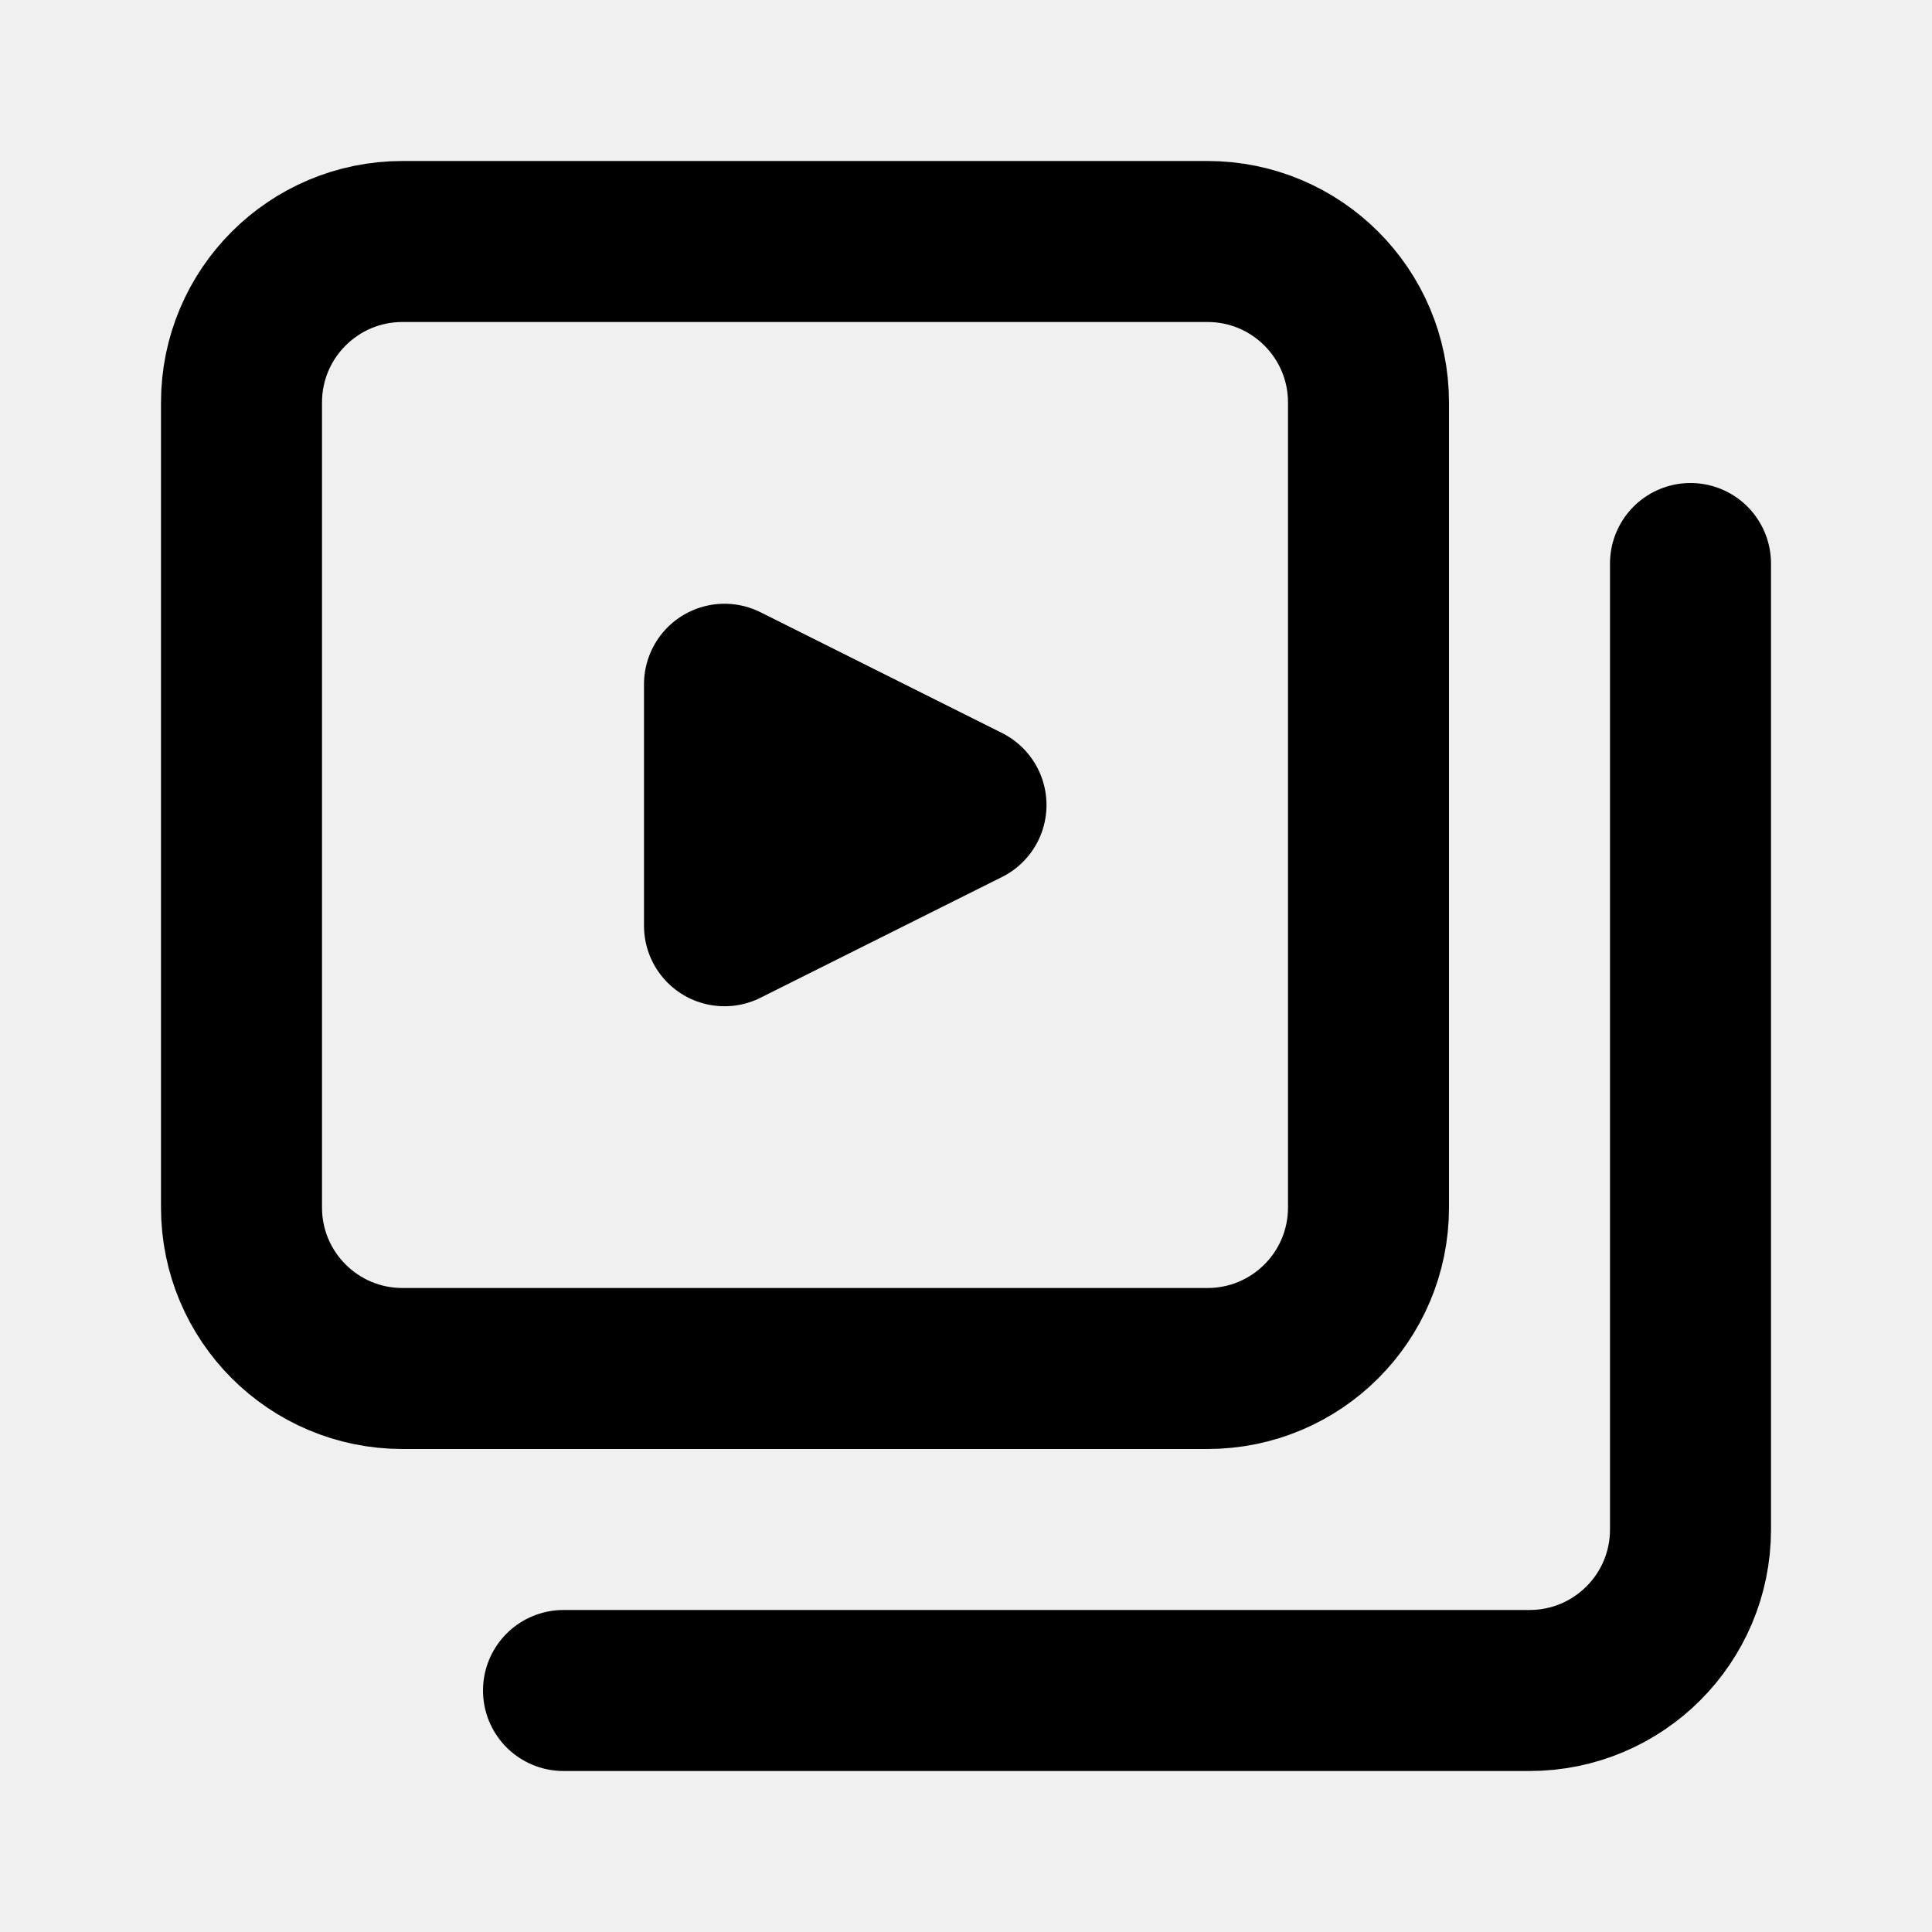
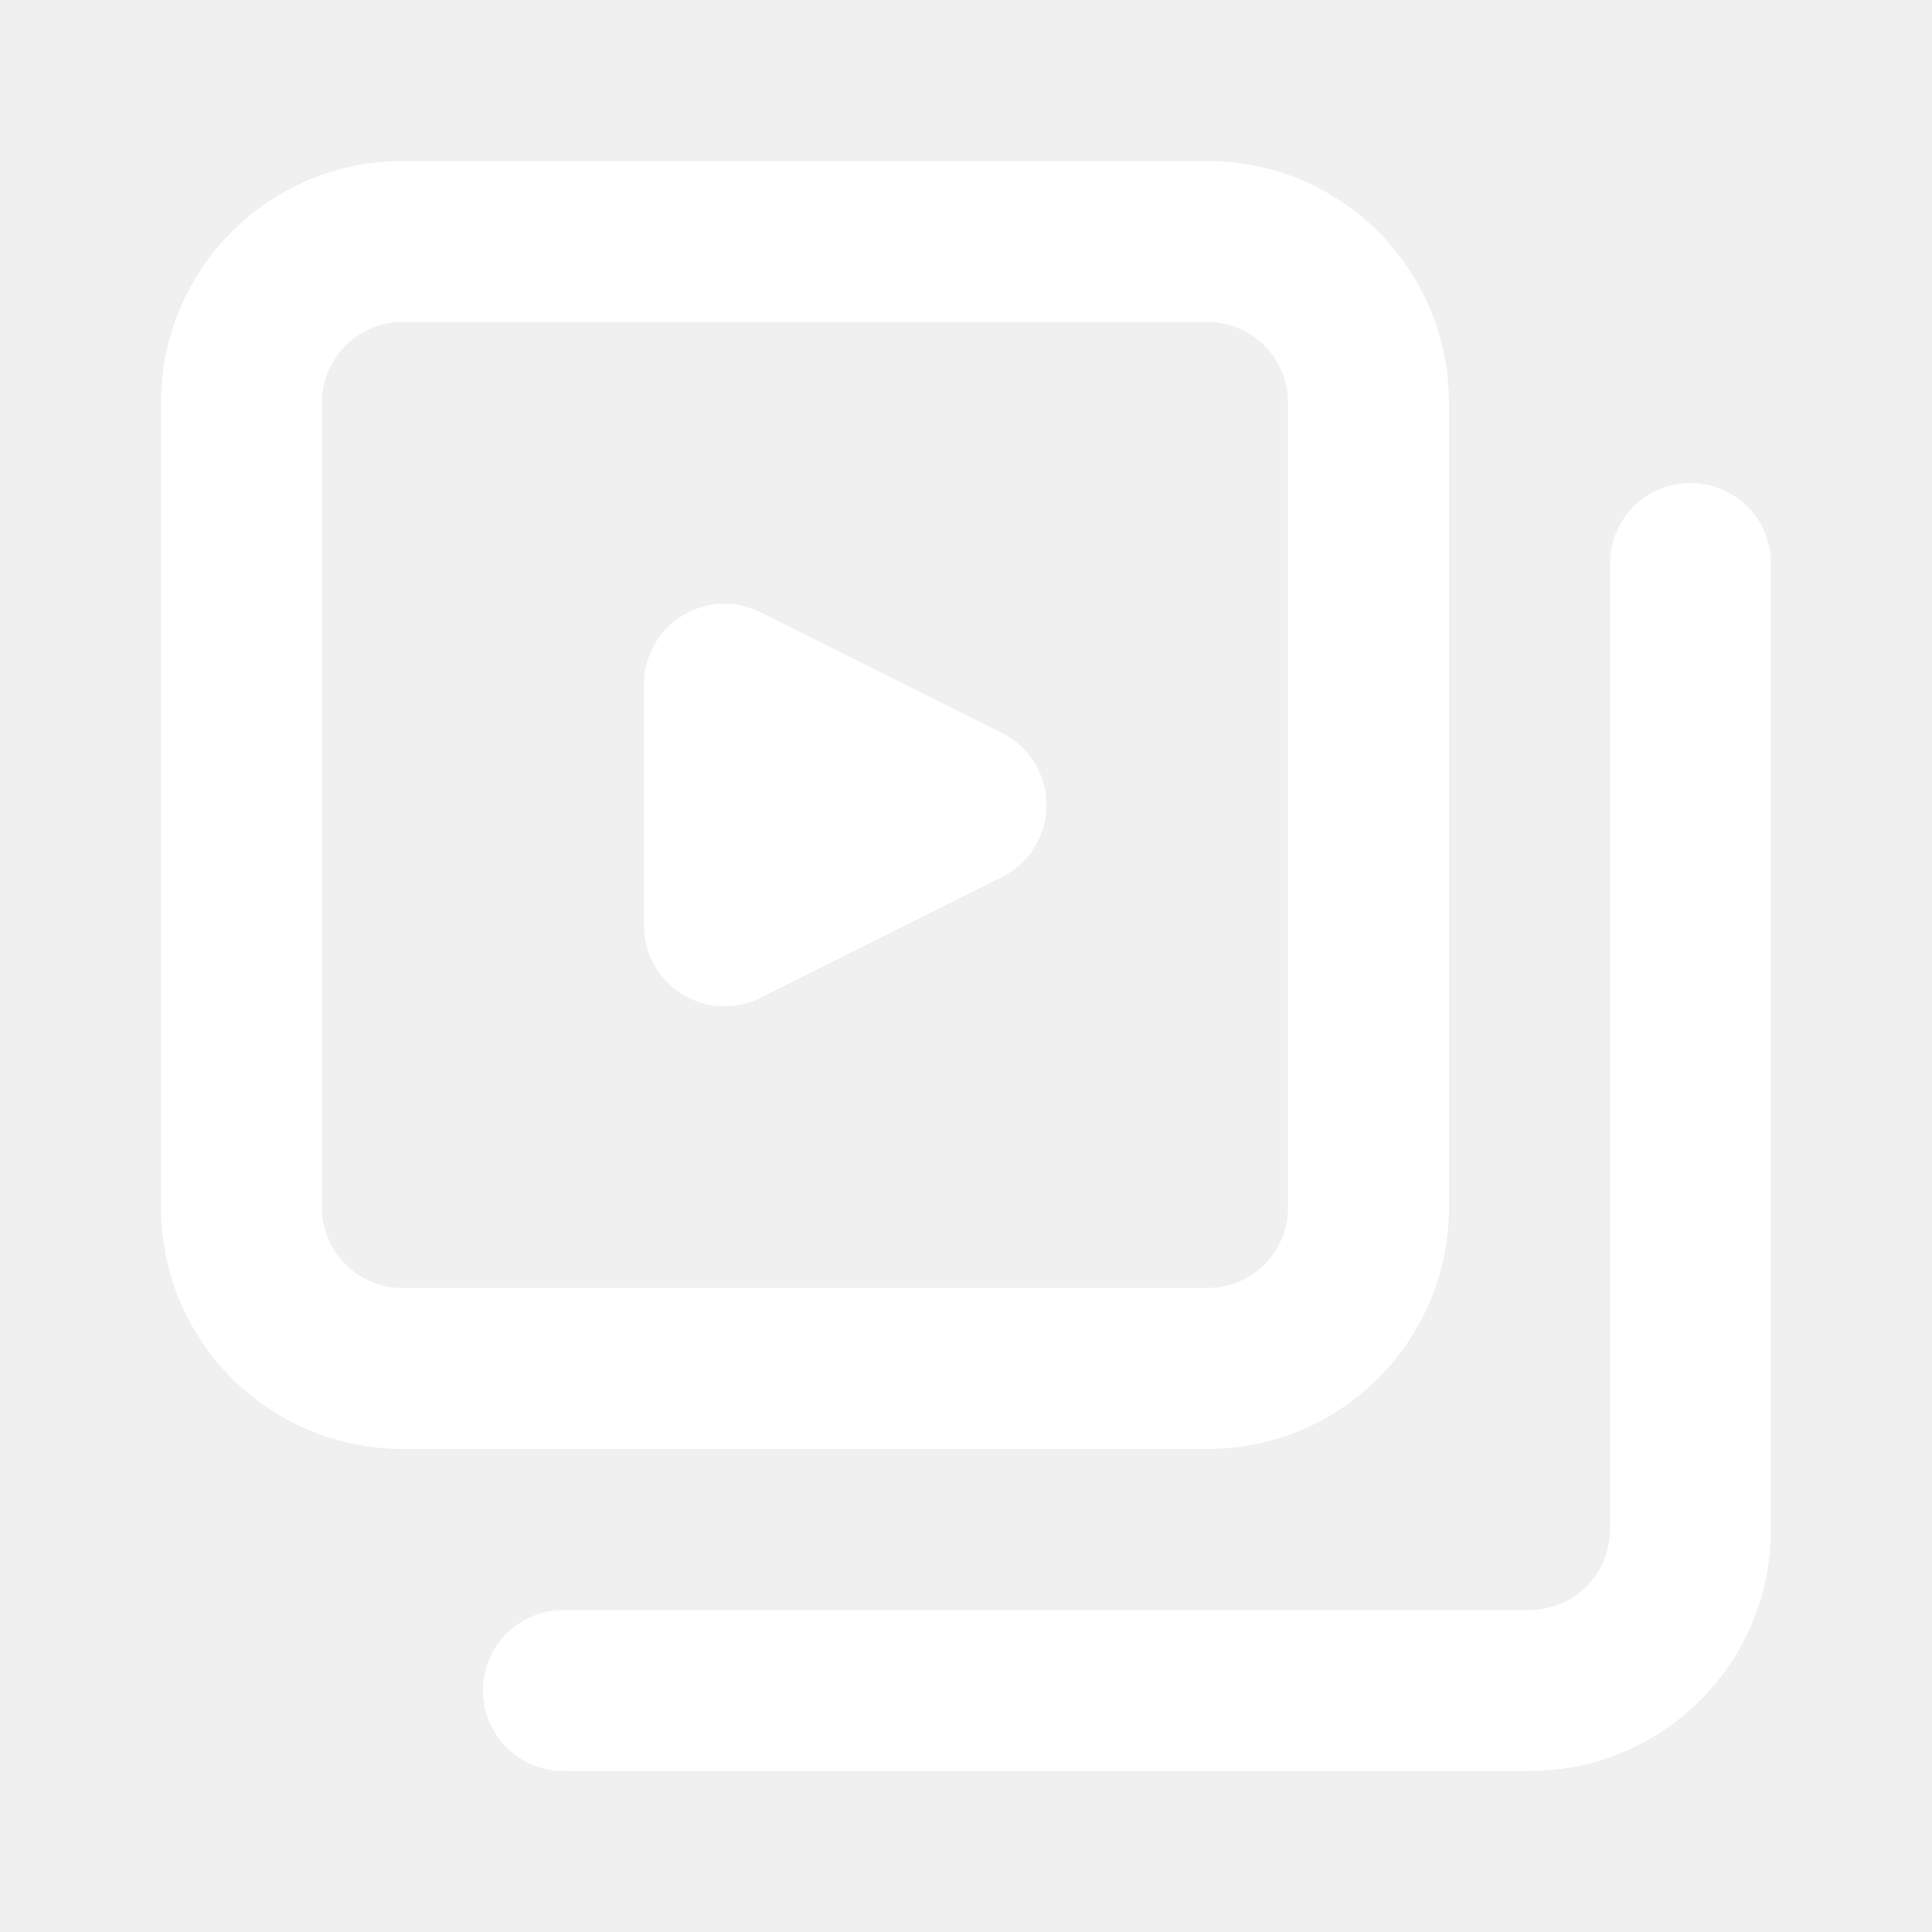
- <svg xmlns="http://www.w3.org/2000/svg" width="800px" height="800px" viewBox="0 0 24 24" fill="none">
-   <path d="M21 7V19C21 20.105 20.105 21 19 21H7M9 8.5V11.5L12 10L9 8.5ZM17 15V5C17 3.895 16.105 3 15 3H5C3.895 3 3 3.895 3 5V15C3 16.105 3.895 17 5 17H15C16.105 17 17 16.105 17 15Z" stroke="#000000" stroke-width="2" stroke-linecap="round" stroke-linejoin="round" />
+ <svg xmlns="http://www.w3.org/2000/svg" width="16px" height="16px" viewBox="0 0 24 24" fill="none">
+   <path d="M21 7V19C21 20.105 20.105 21 19 21H7M9 8.5V11.5L12 10L9 8.5ZM17 15V5C17 3.895 16.105 3 15 3H5C3.895 3 3 3.895 3 5V15C3 16.105 3.895 17 5 17H15C16.105 17 17 16.105 17 15Z" stroke="#FFFFFF" stroke-width="2" stroke-linecap="round" stroke-linejoin="round" />
</svg>
